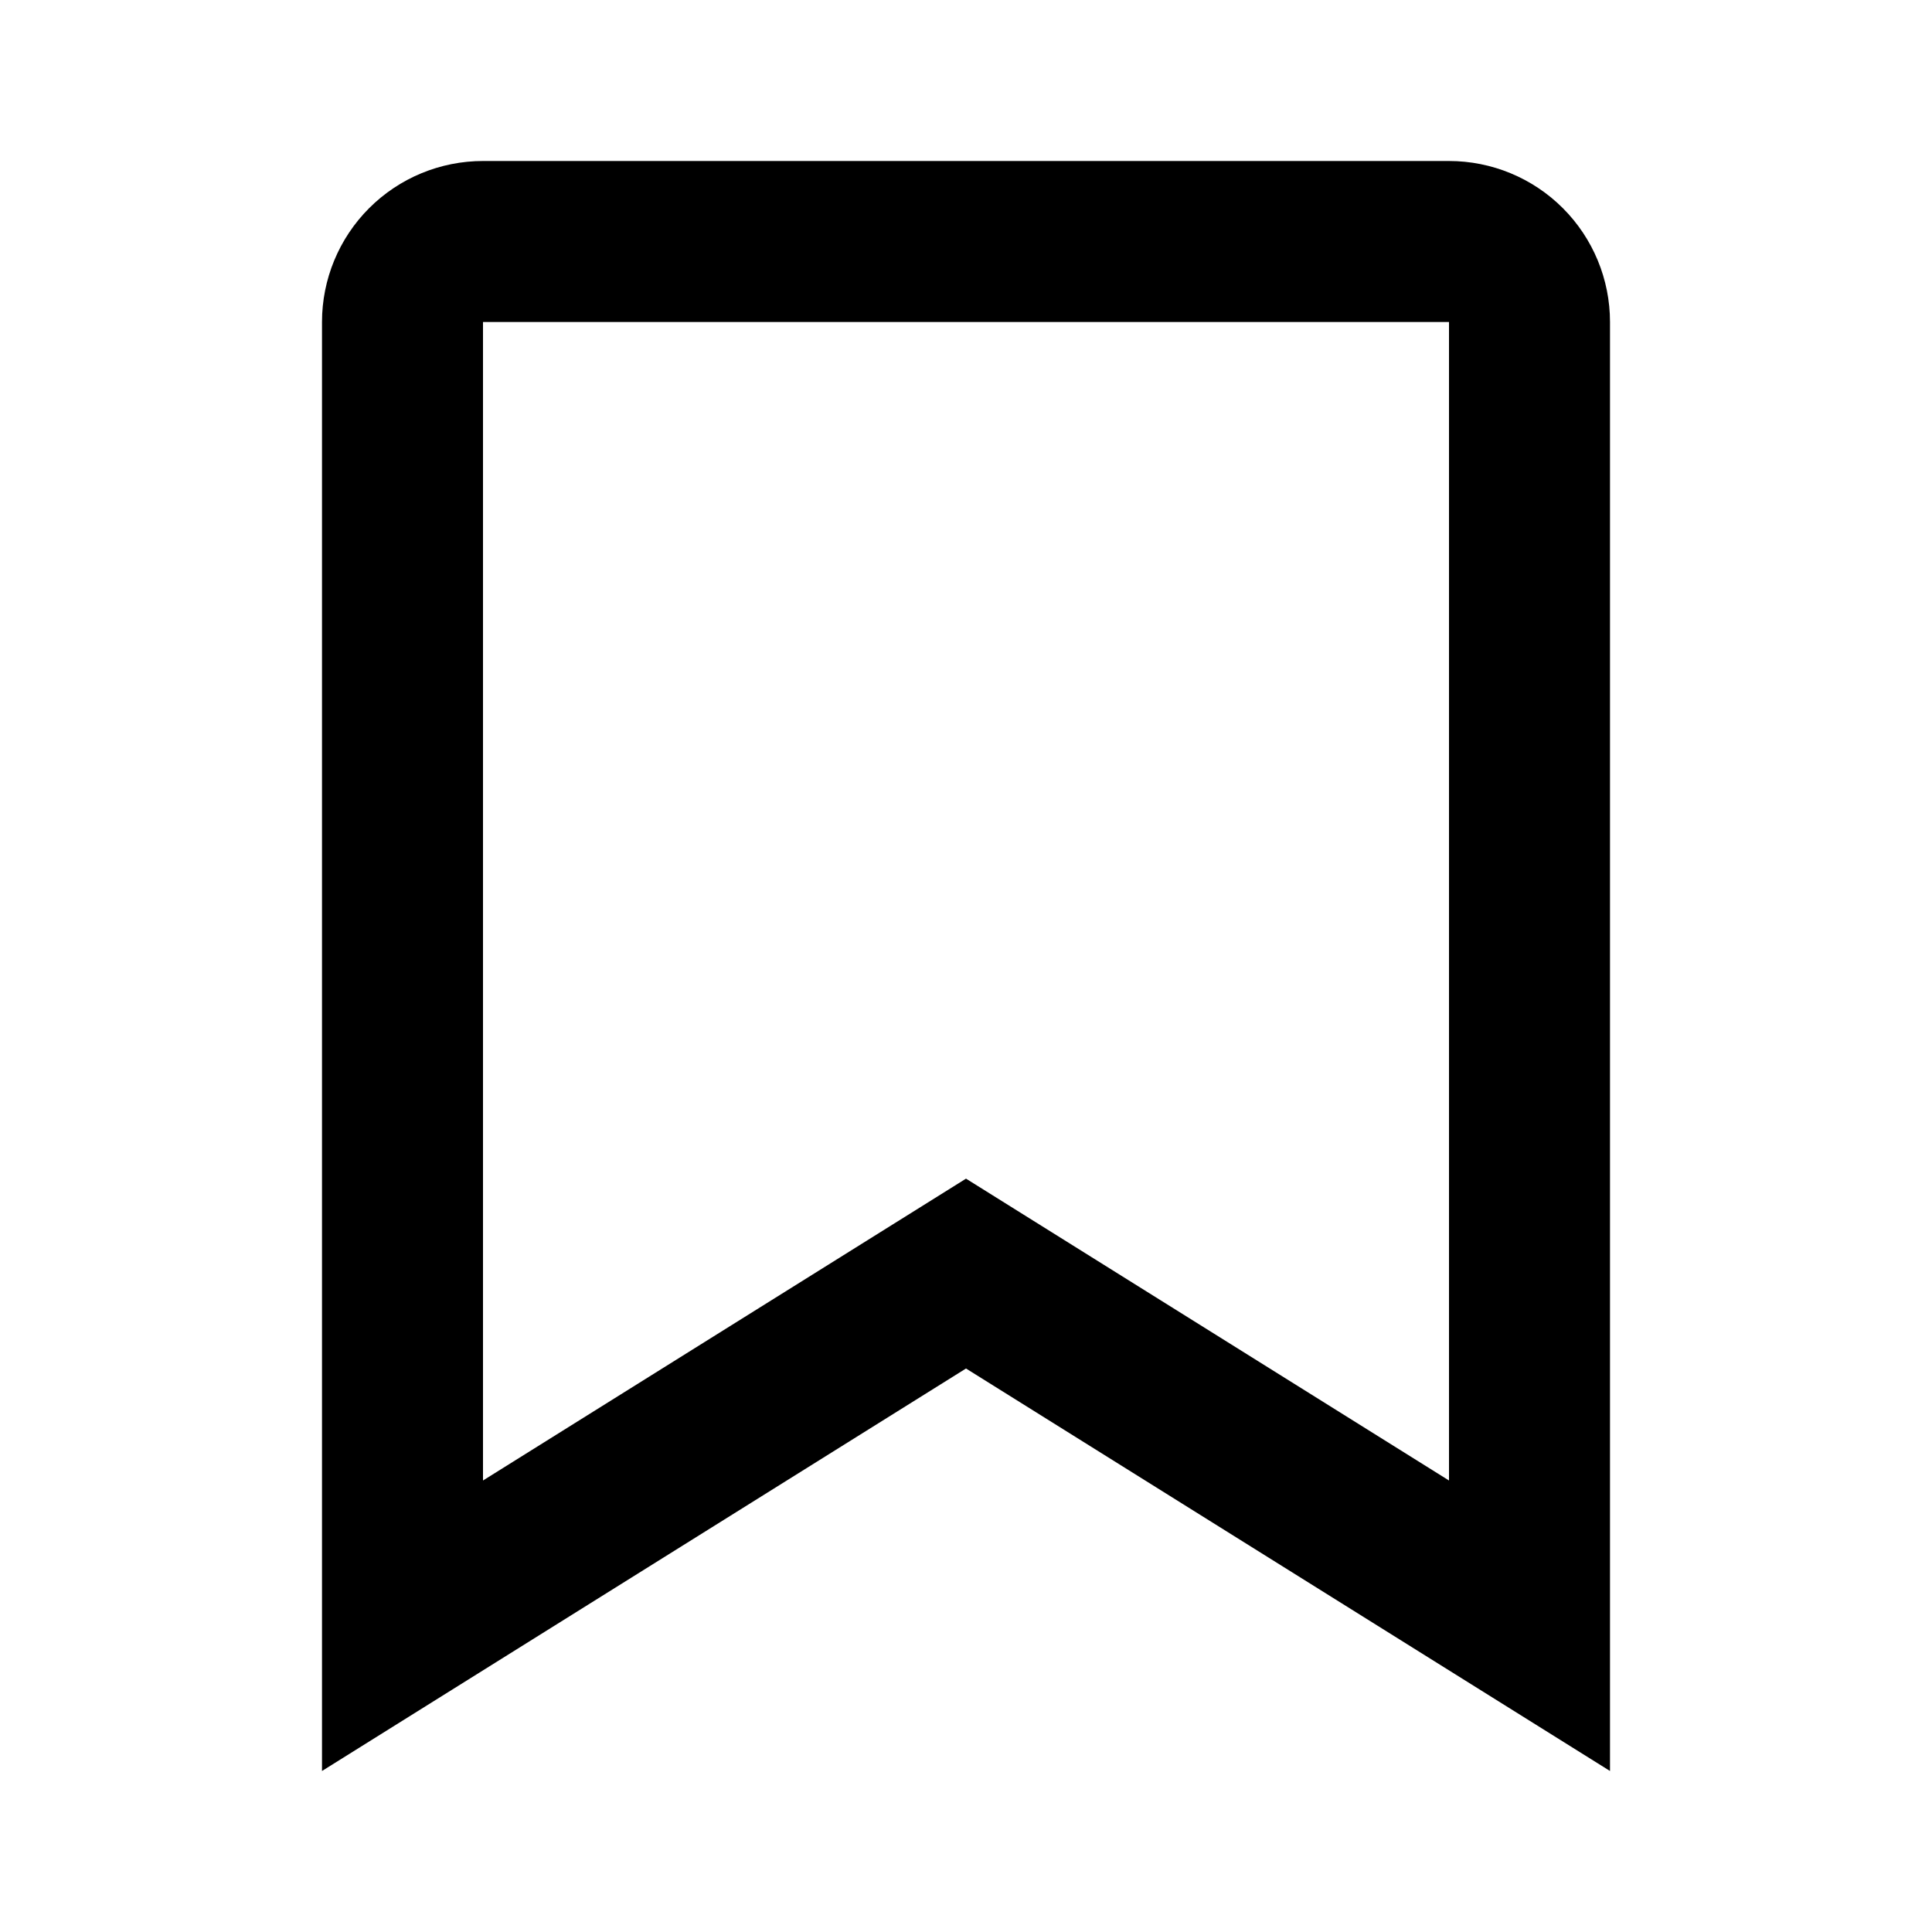
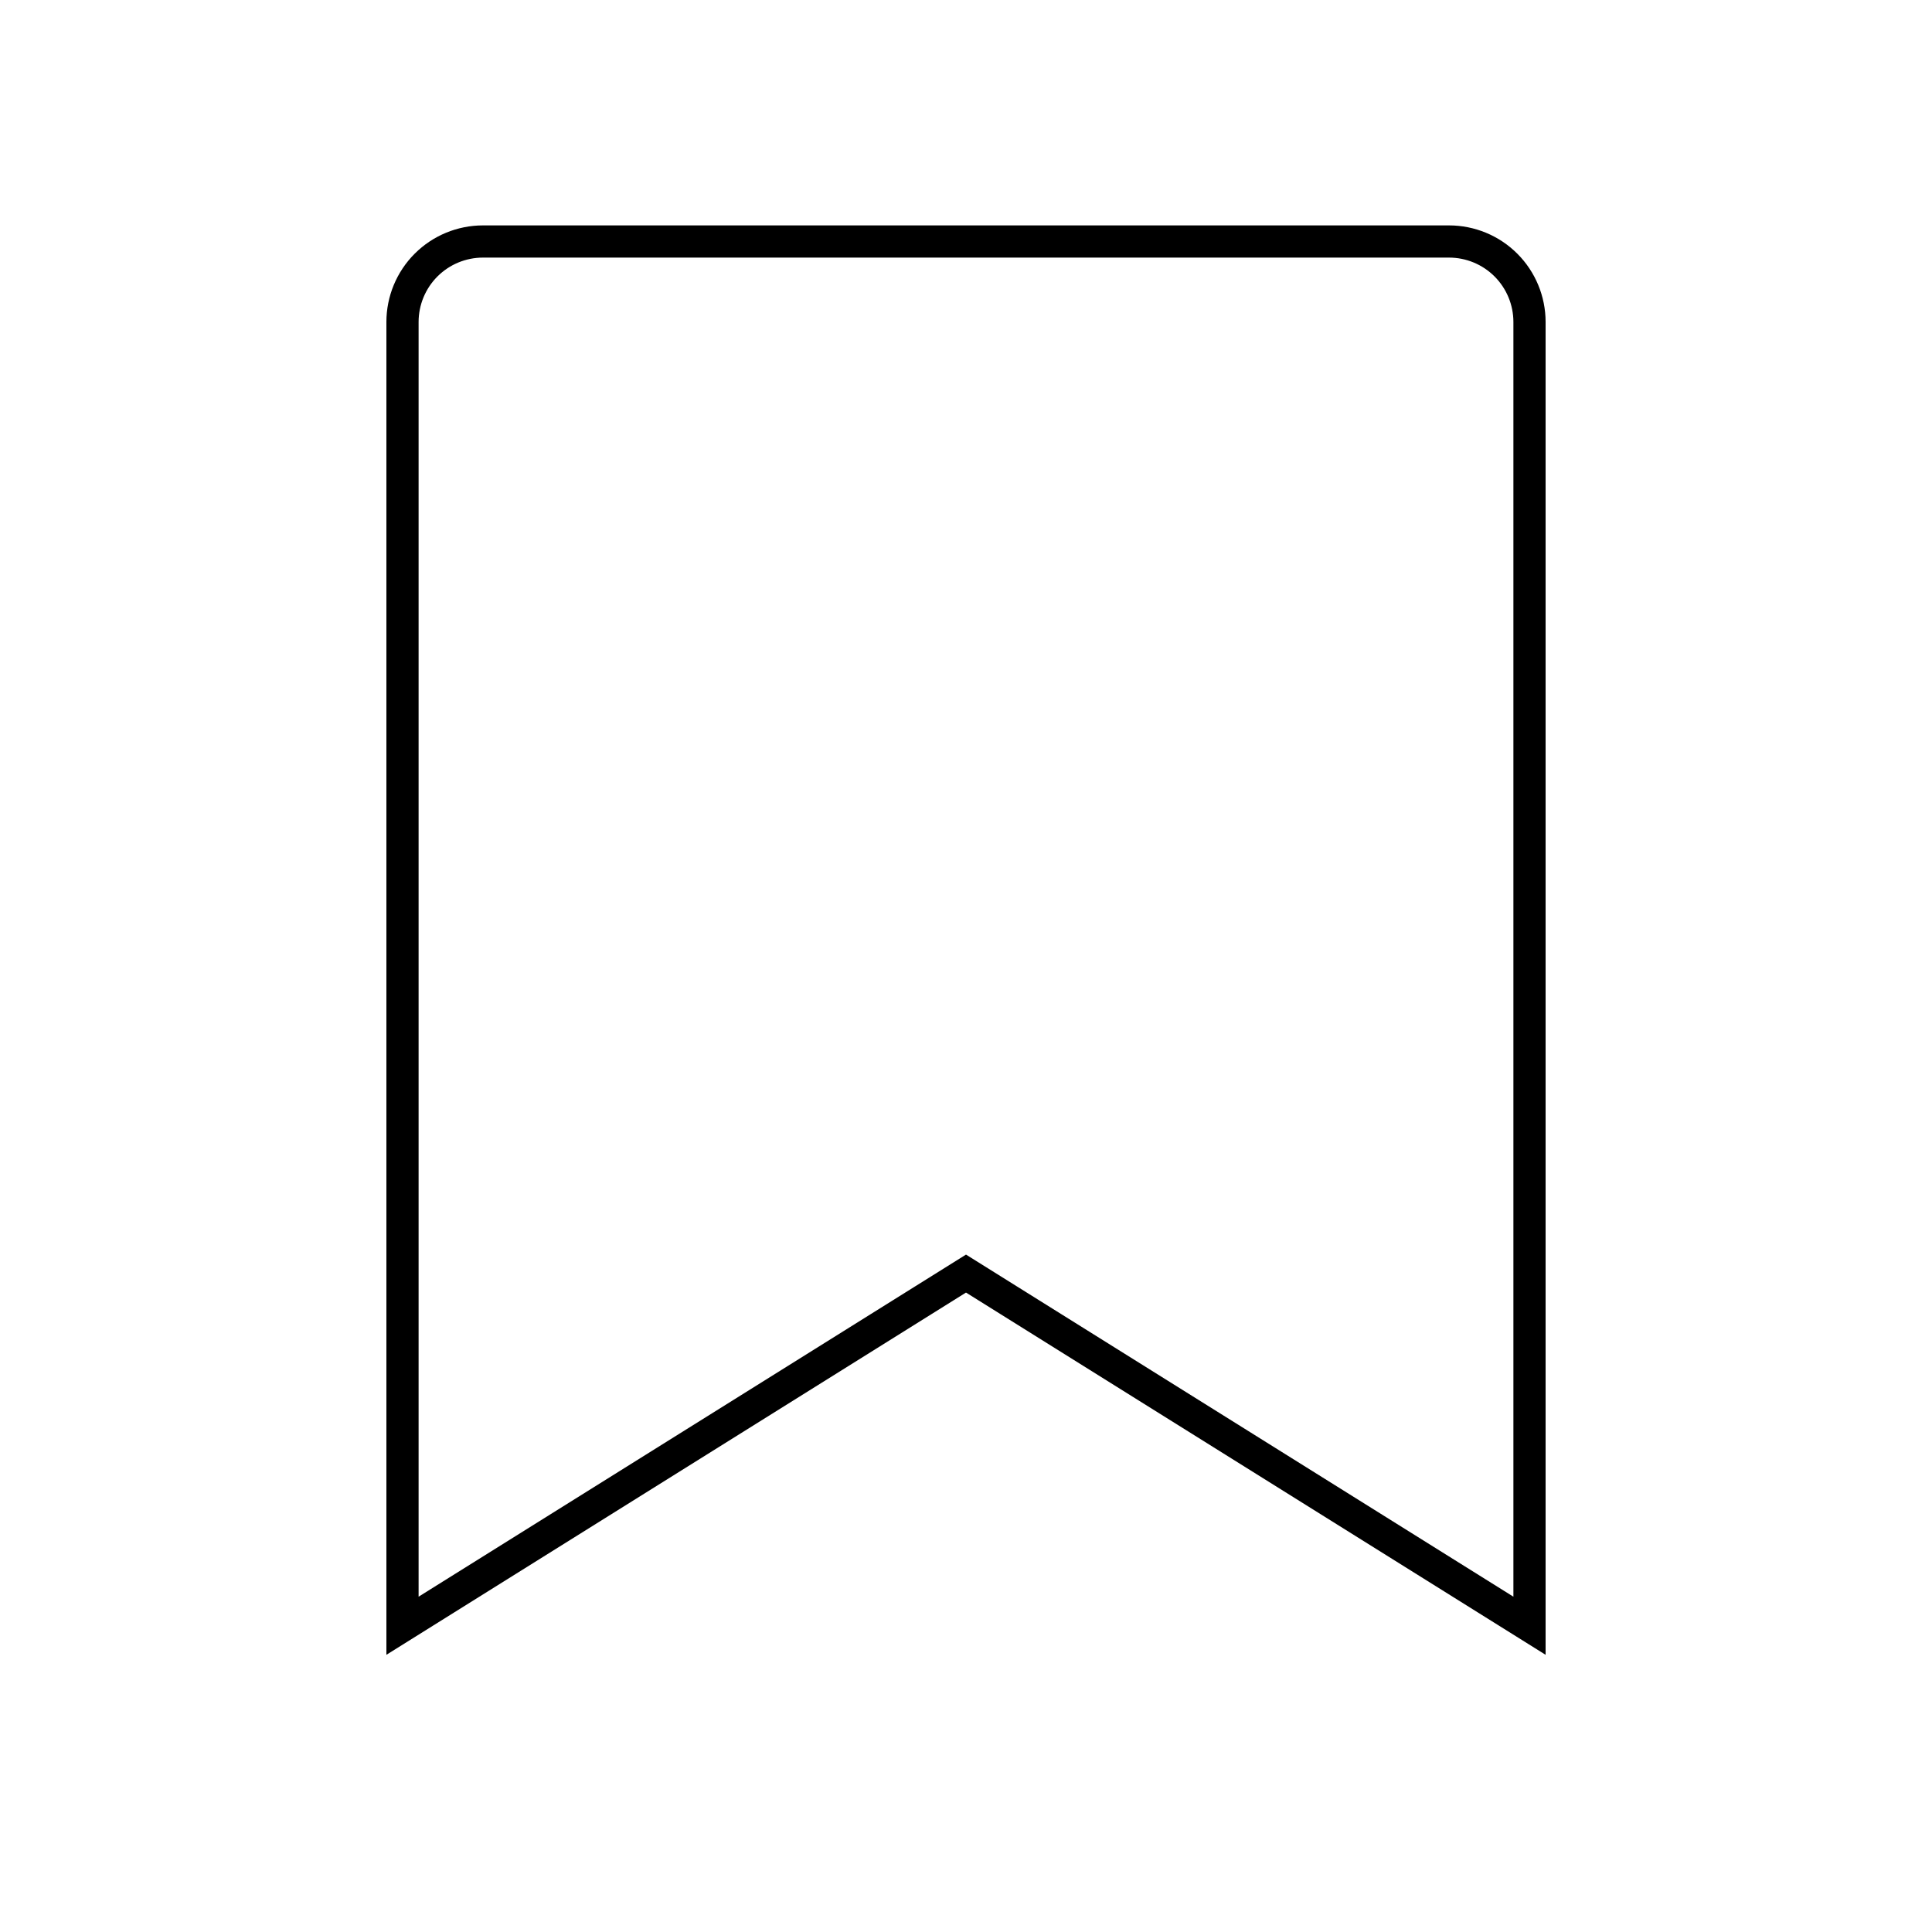
<svg xmlns="http://www.w3.org/2000/svg" width="60" height="60" viewBox="0 0 60 60" fill="none">
-   <path d="M31.325 40.38L30 39.552L28.675 40.38L12.5 50.489V10C12.5 9.337 12.763 8.701 13.232 8.232C13.701 7.763 14.337 7.5 15 7.5H45C45.663 7.5 46.299 7.763 46.768 8.232C47.237 8.701 47.5 9.337 47.5 10V50.489L31.325 40.38Z" stroke="black" stroke-width="5" />
+   <path d="M31.325 40.38L30 39.552L28.675 40.38L12.5 50.489V10C12.5 9.337 12.763 8.701 13.232 8.232C13.701 7.763 14.337 7.5 15 7.5H45C45.663 7.5 46.299 7.763 46.768 8.232C47.237 8.701 47.5 9.337 47.5 10V50.489L31.325 40.38Z" stroke="black" strokeWidth="5" />
</svg>
